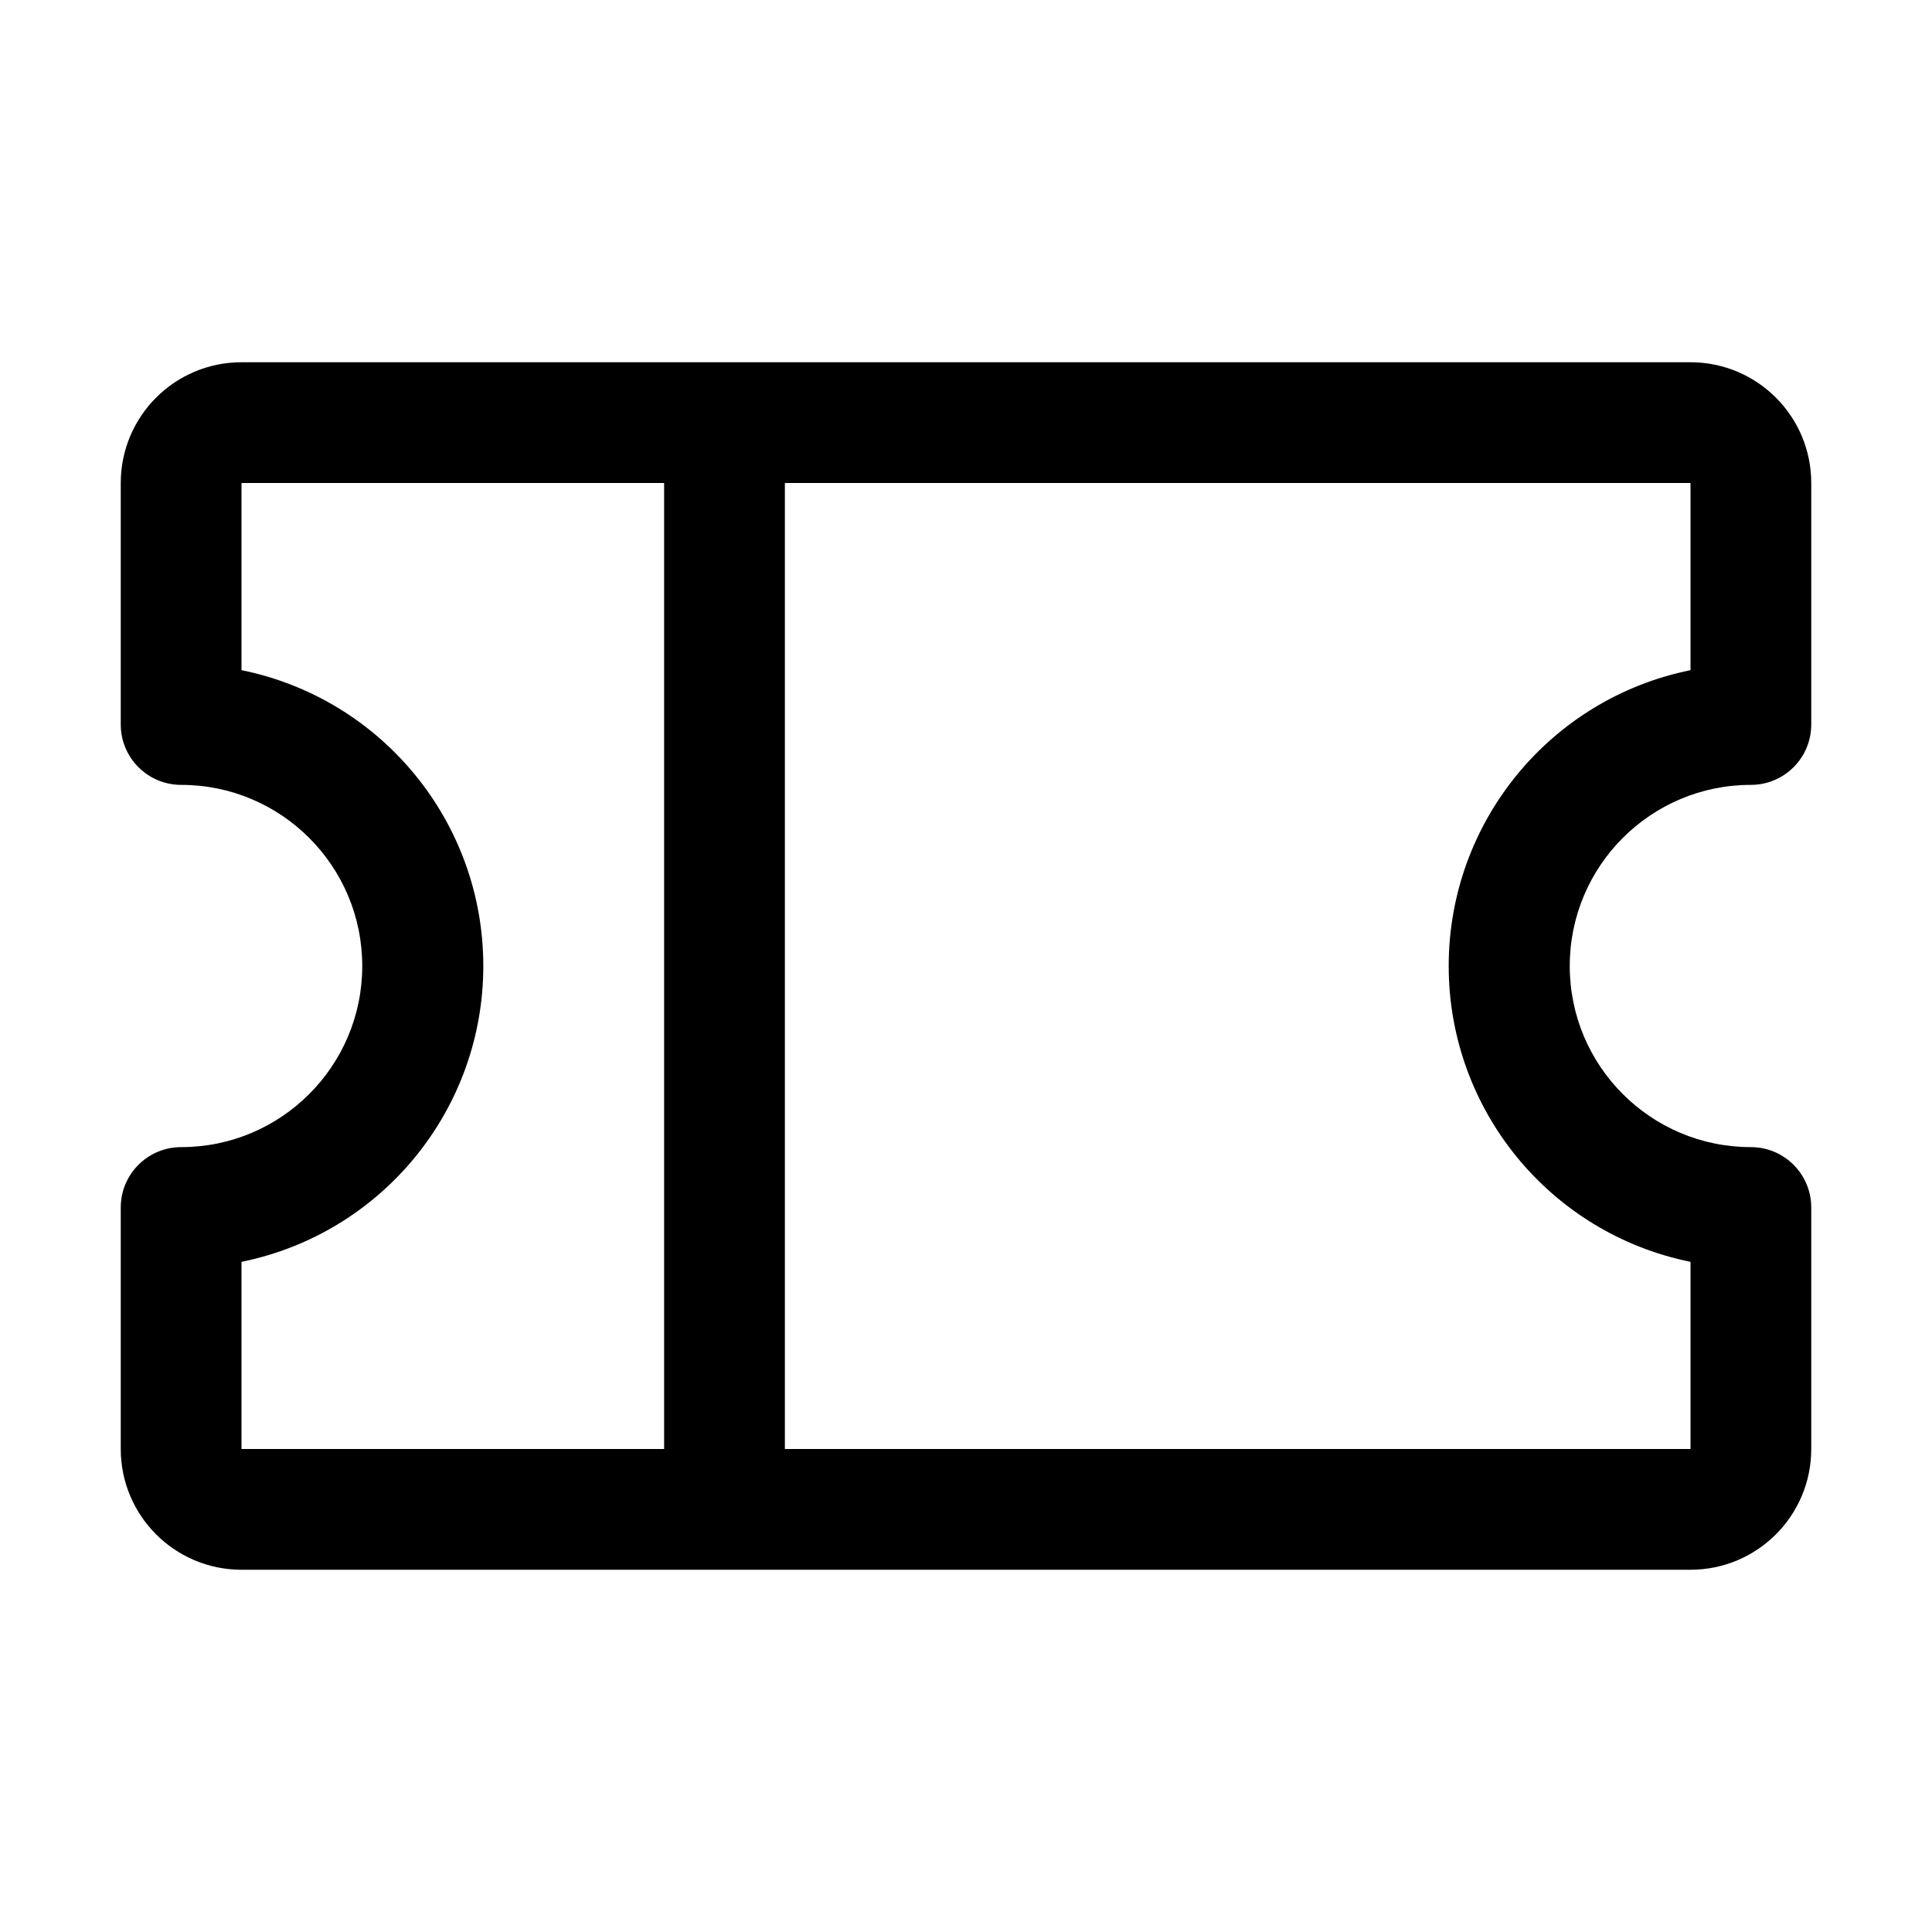
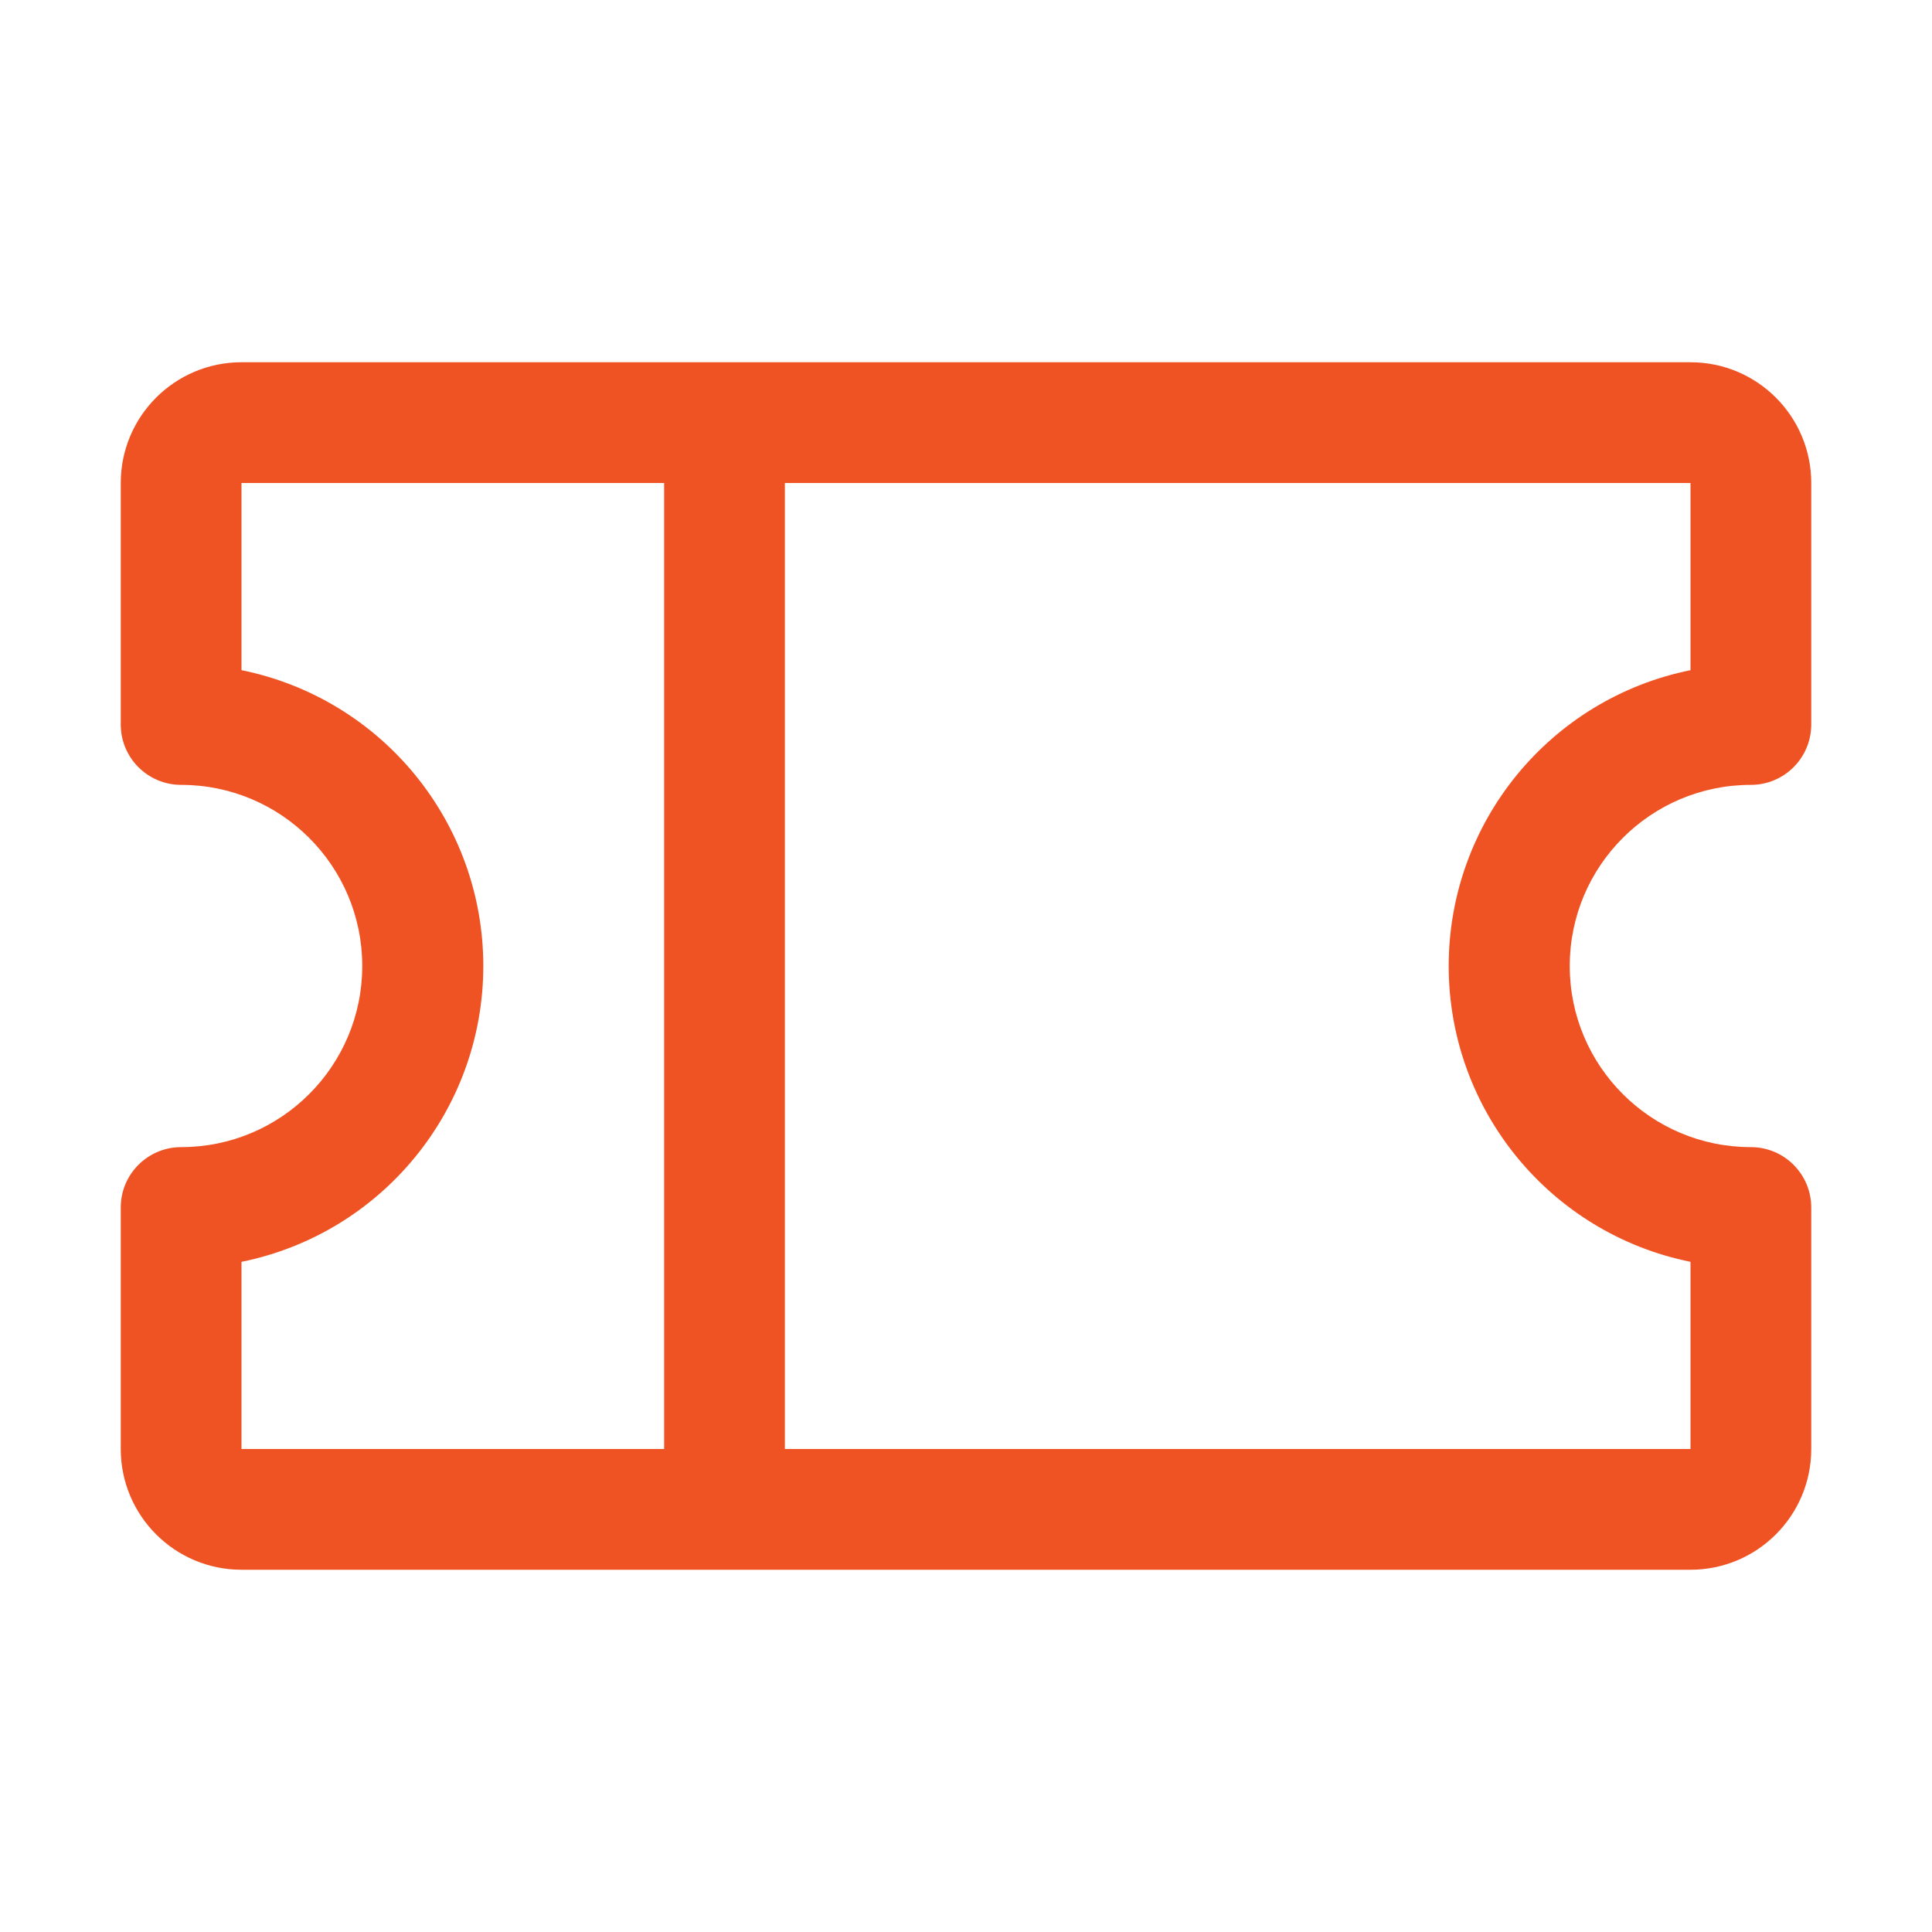
- <svg xmlns="http://www.w3.org/2000/svg" width="80" height="80" fill="currentColor" viewBox="0 0 256 256">
+ <svg xmlns="http://www.w3.org/2000/svg" width="80" height="80" fill="#F05323" viewBox="0 0 256 256">
  <path d="M232,104a8,8,0,0,0,8-8V64a16,16,0,0,0-16-16H32A16,16,0,0,0,16,64V96a8,8,0,0,0,8,8,24,24,0,0,1,0,48,8,8,0,0,0-8,8v32a16,16,0,0,0,16,16H224a16,16,0,0,0,16-16V160a8,8,0,0,0-8-8,24,24,0,0,1,0-48ZM32,167.2a40,40,0,0,0,0-78.4V64H88V192H32Zm192,0V192H104V64H224V88.8a40,40,0,0,0,0,78.4Z" />
</svg>
